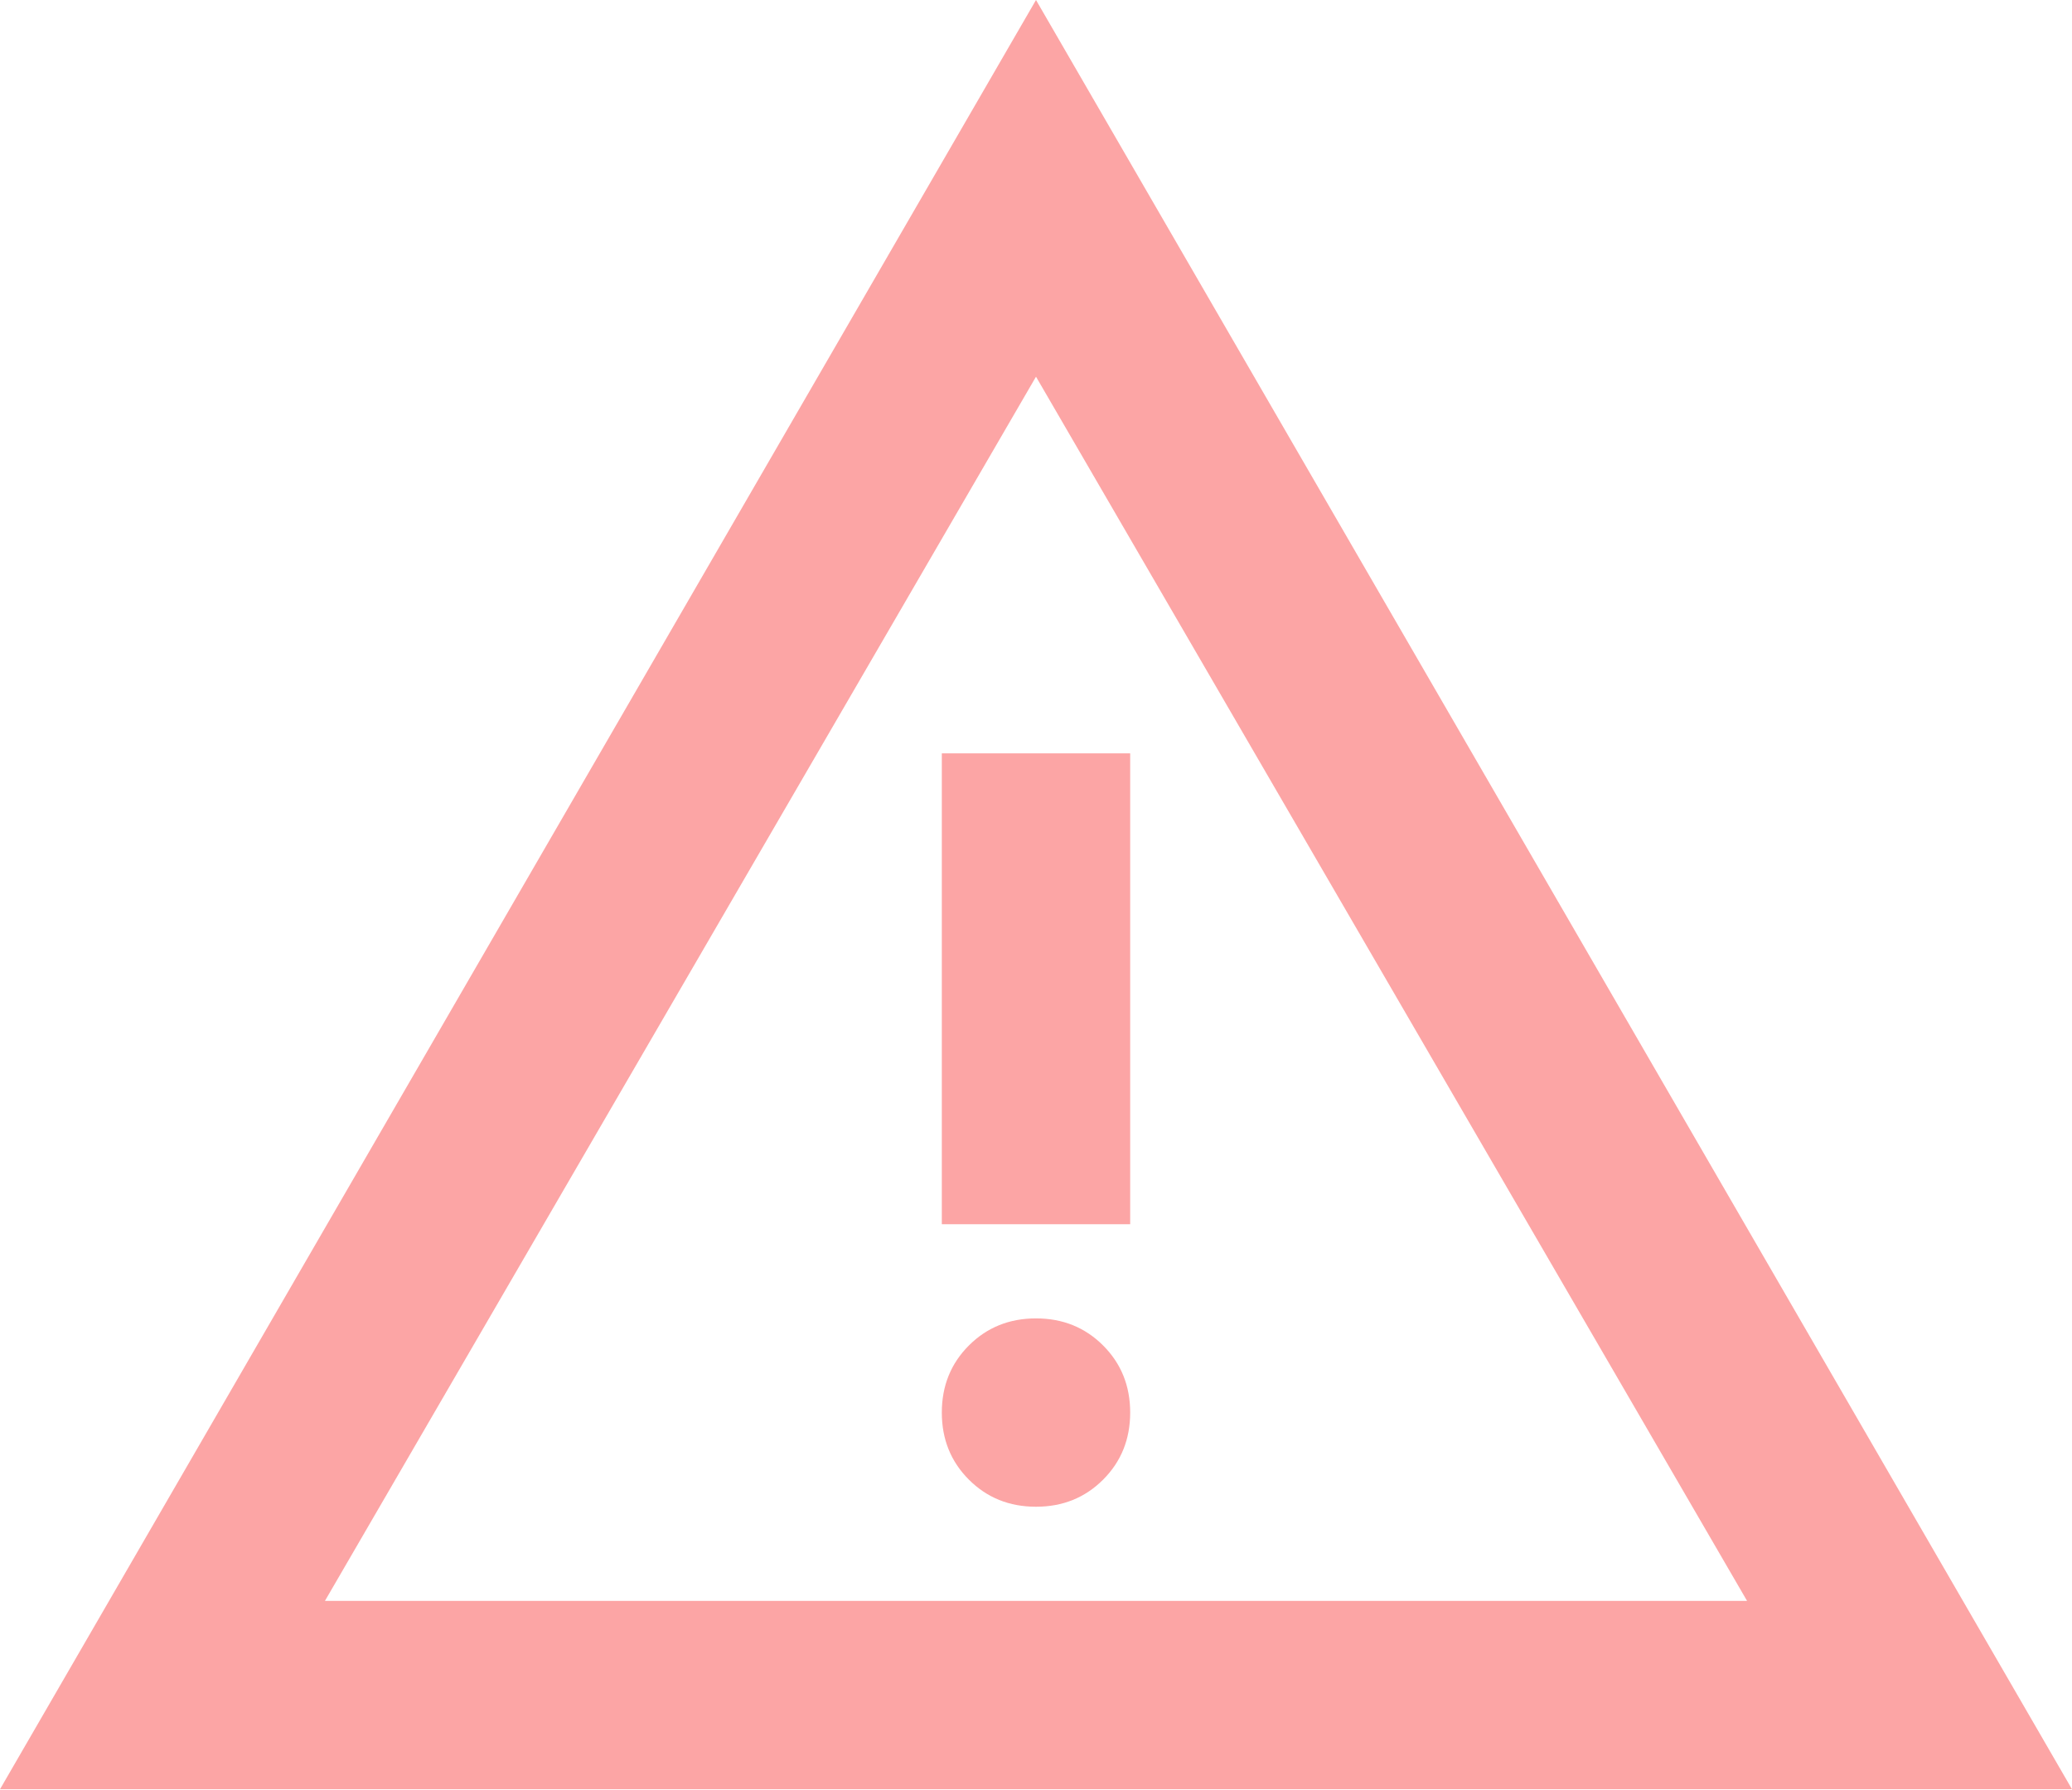
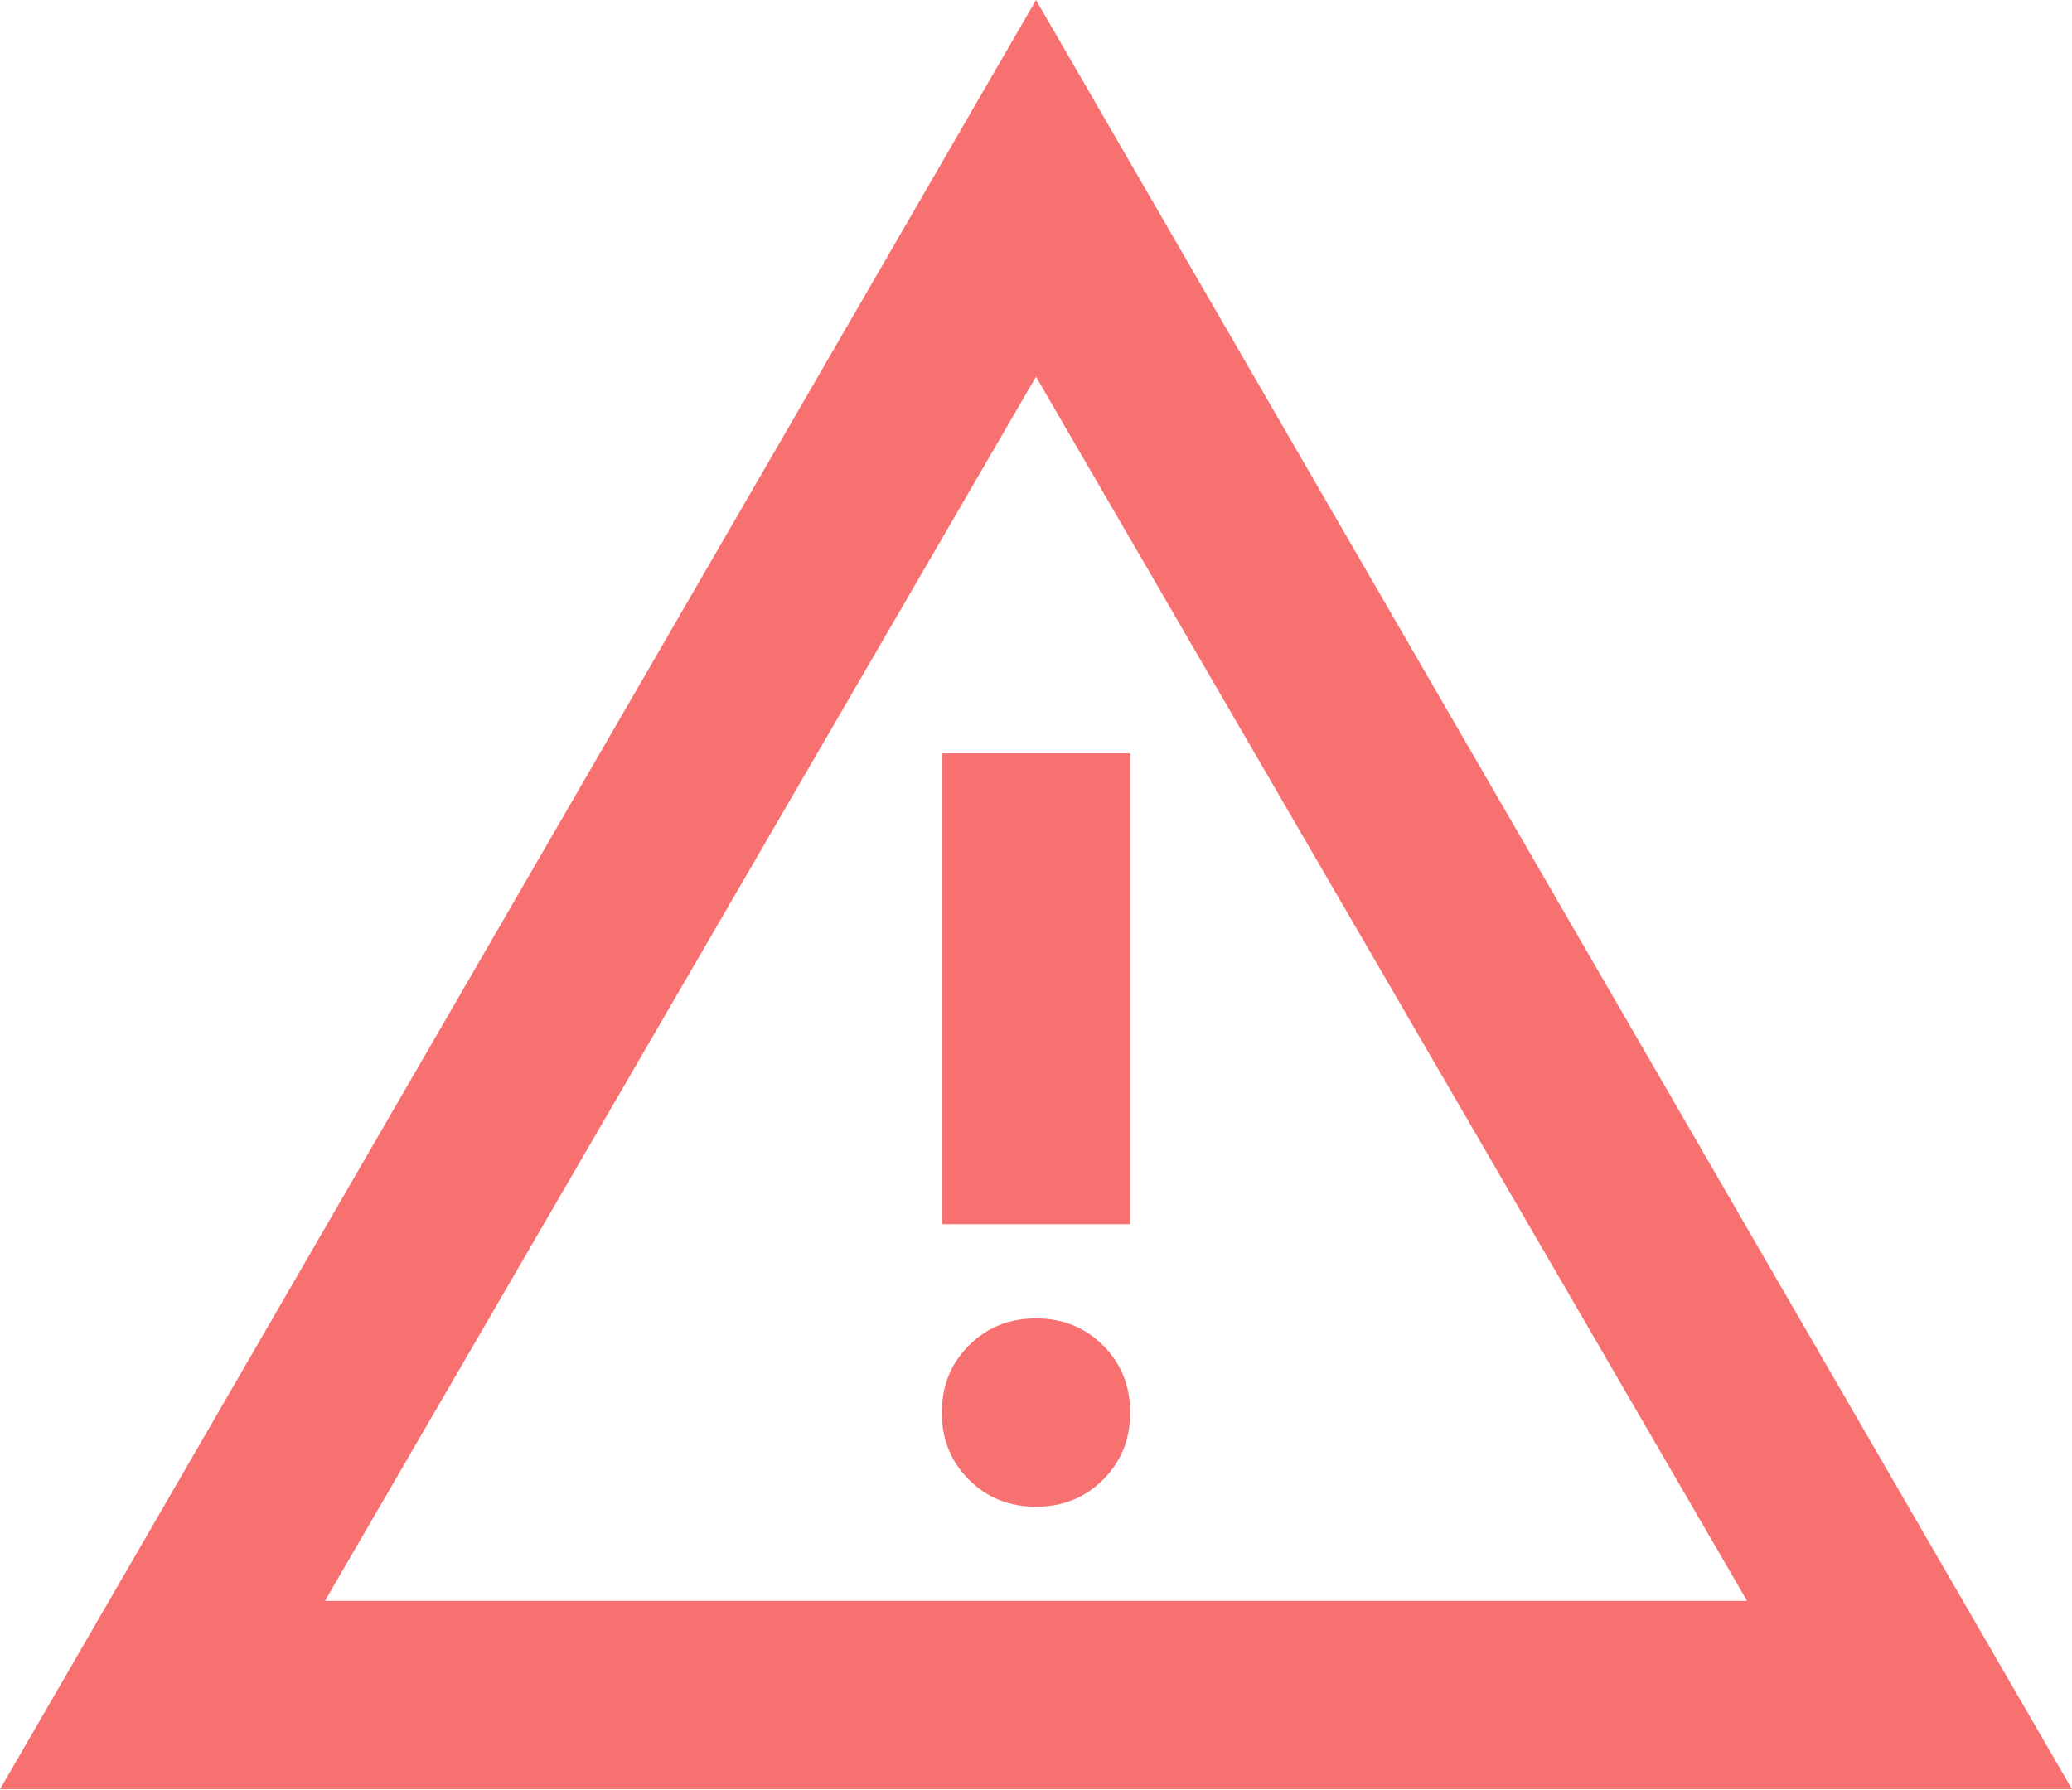
<svg xmlns="http://www.w3.org/2000/svg" height="57" viewBox="0 -960 2640 2280" width="66" version="1.1" id="svg1">
  <defs id="defs1">
    <linearGradient id="swatch1">
      <stop style="stop-color:#000000;stop-opacity:1;" offset="0" id="stop1" />
    </linearGradient>
  </defs>
-   <path d="M 0,1320 1320,-960 2640,1320 Z M 414,1080 H 2226 L 1320,-480 Z m 906,-120 q 51,0 85.5,-34.5 Q 1440,891 1440,840 1440,789 1405.5,754.5 1371,720 1320,720 q -51,0 -85.5,34.5 -34.5,34.5 -34.5,85.5 0,51 34.5,85.5 Q 1269,960 1320,960 Z M 1200,600 h 240 V -2e-6 h -240 z m 120,-300 z" id="path1" style="fill:#fca5a5;fill-opacity:1;stroke:none;stroke-width:3" />
+   <path d="M 0,1320 1320,-960 2640,1320 Z M 414,1080 H 2226 L 1320,-480 Z m 906,-120 q 51,0 85.5,-34.5 Q 1440,891 1440,840 1440,789 1405.5,754.5 1371,720 1320,720 q -51,0 -85.5,34.5 -34.5,34.5 -34.5,85.5 0,51 34.5,85.5 Q 1269,960 1320,960 Z M 1200,600 h 240 V -2e-6 h -240 z m 120,-300 z" id="path1" style="fill:#f87171;fill-opacity:1;stroke:none;stroke-width:3" />
</svg>
